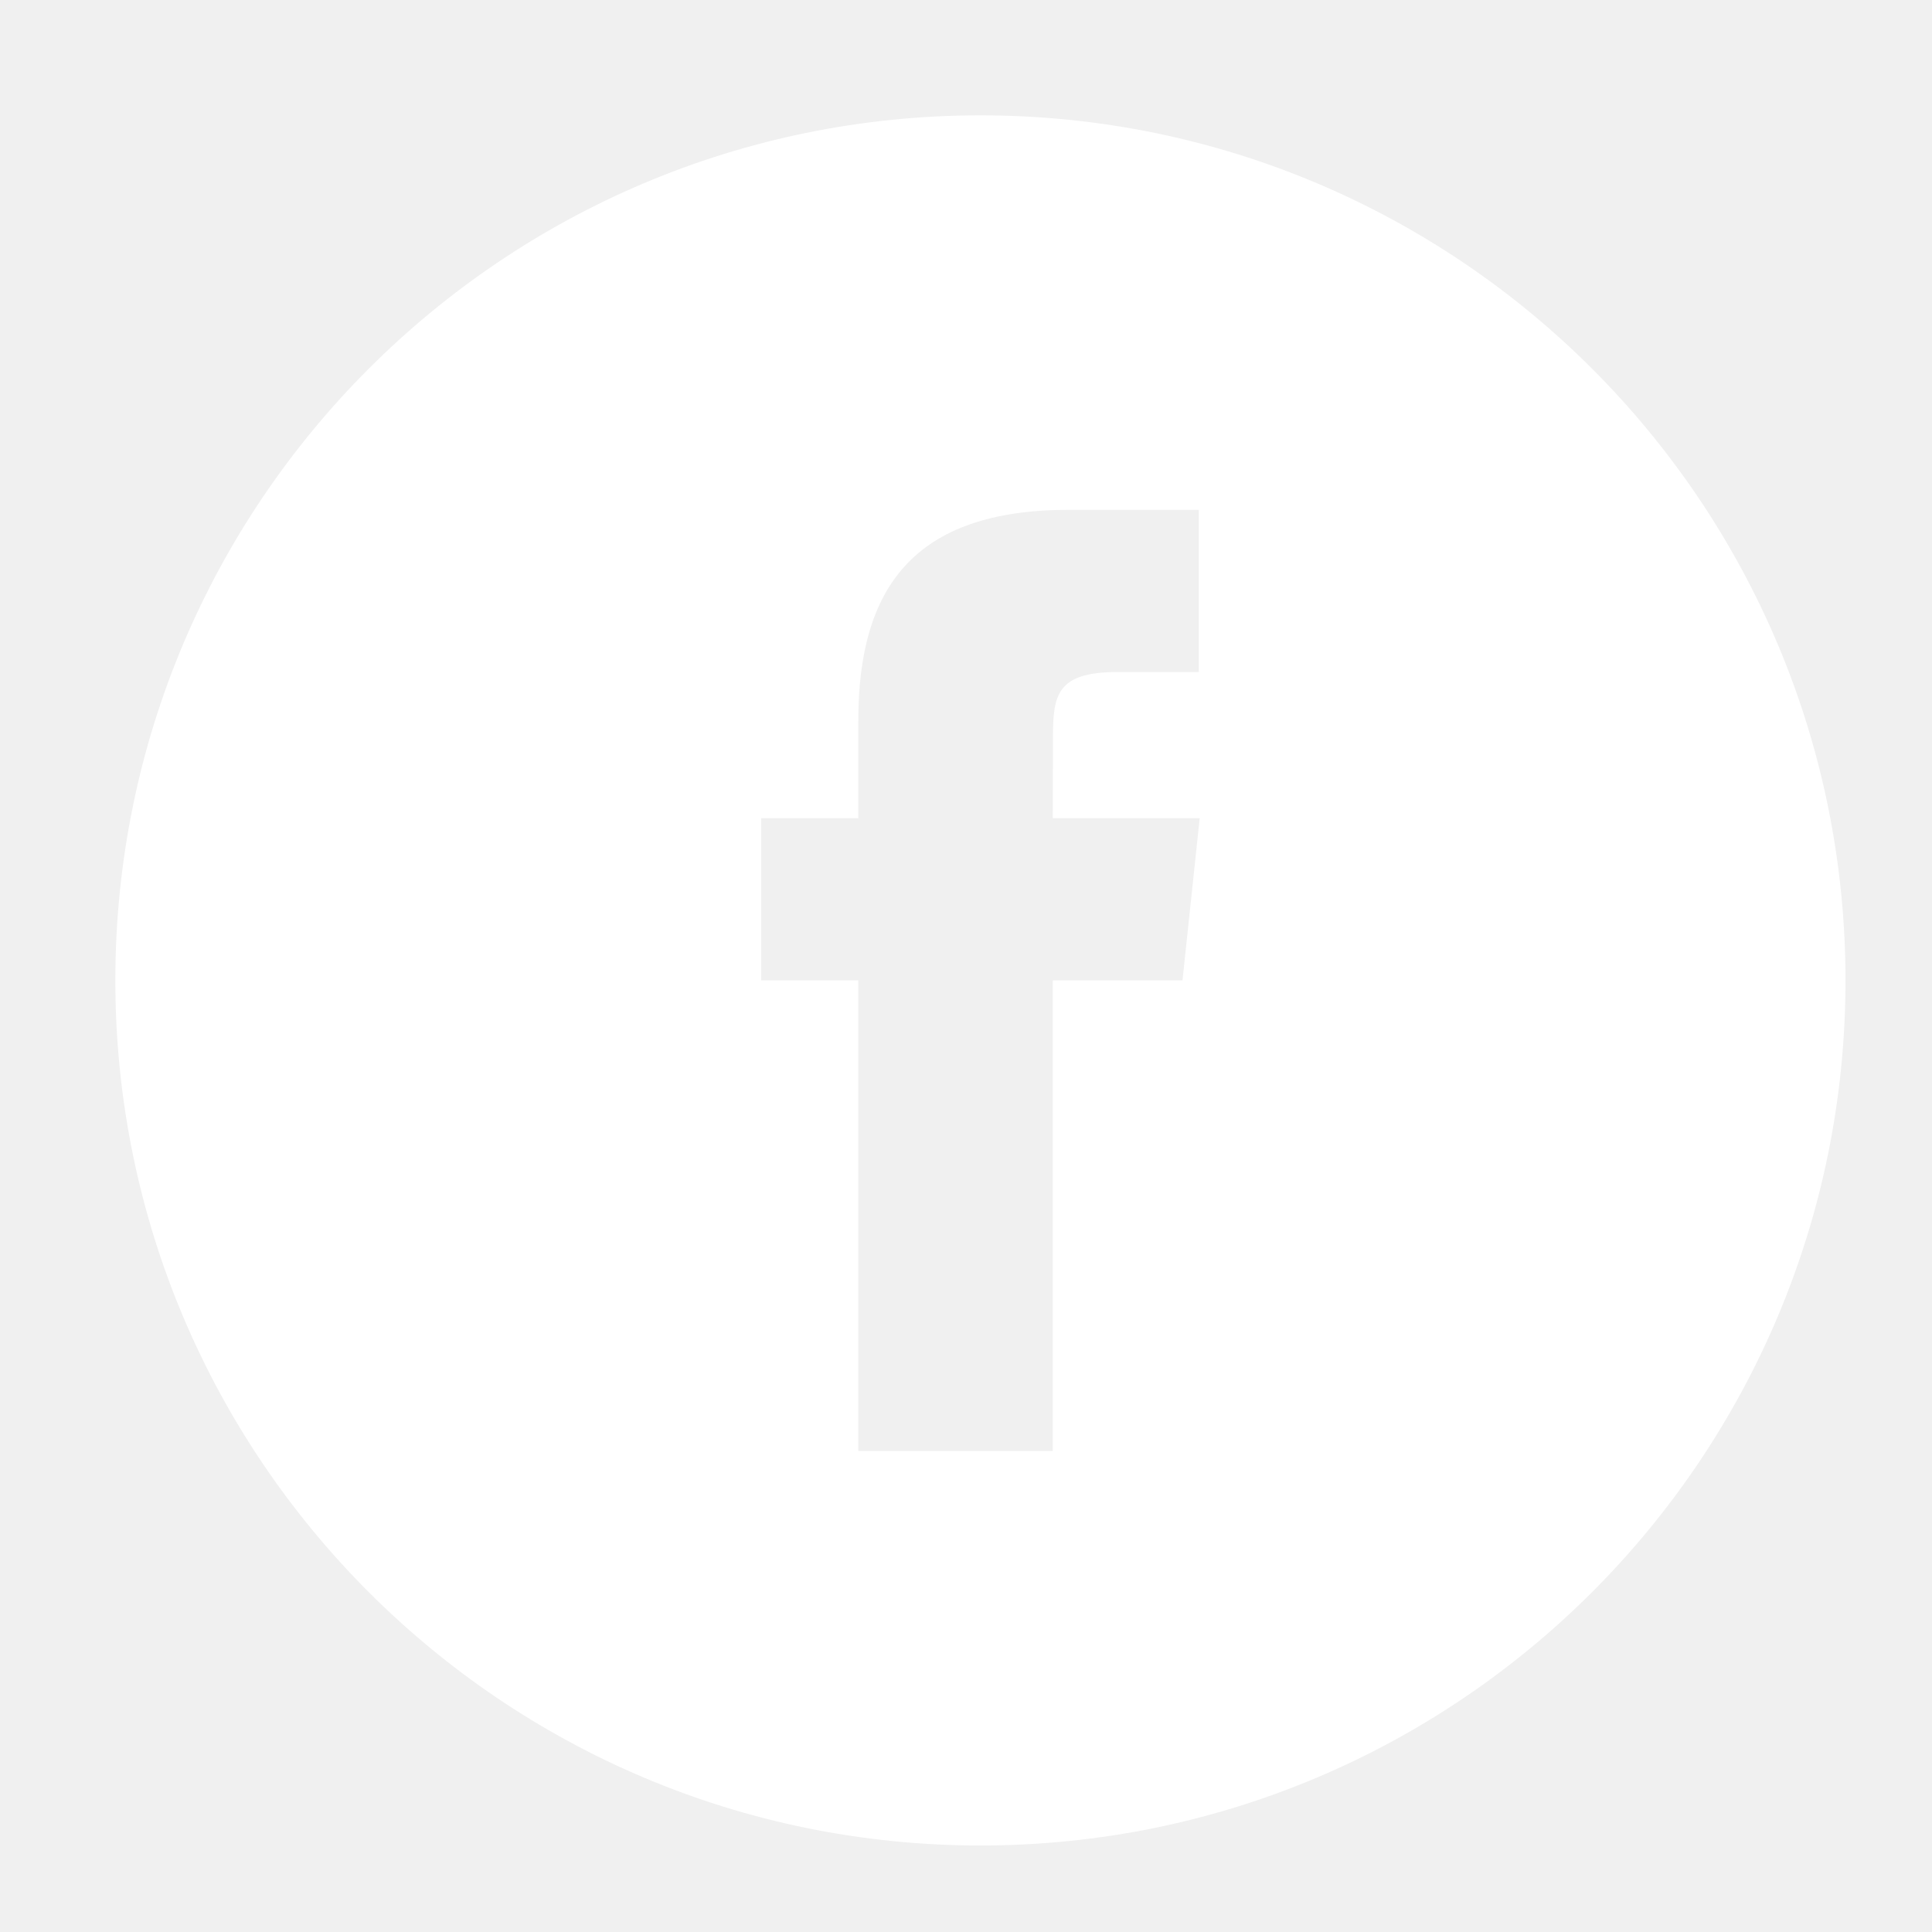
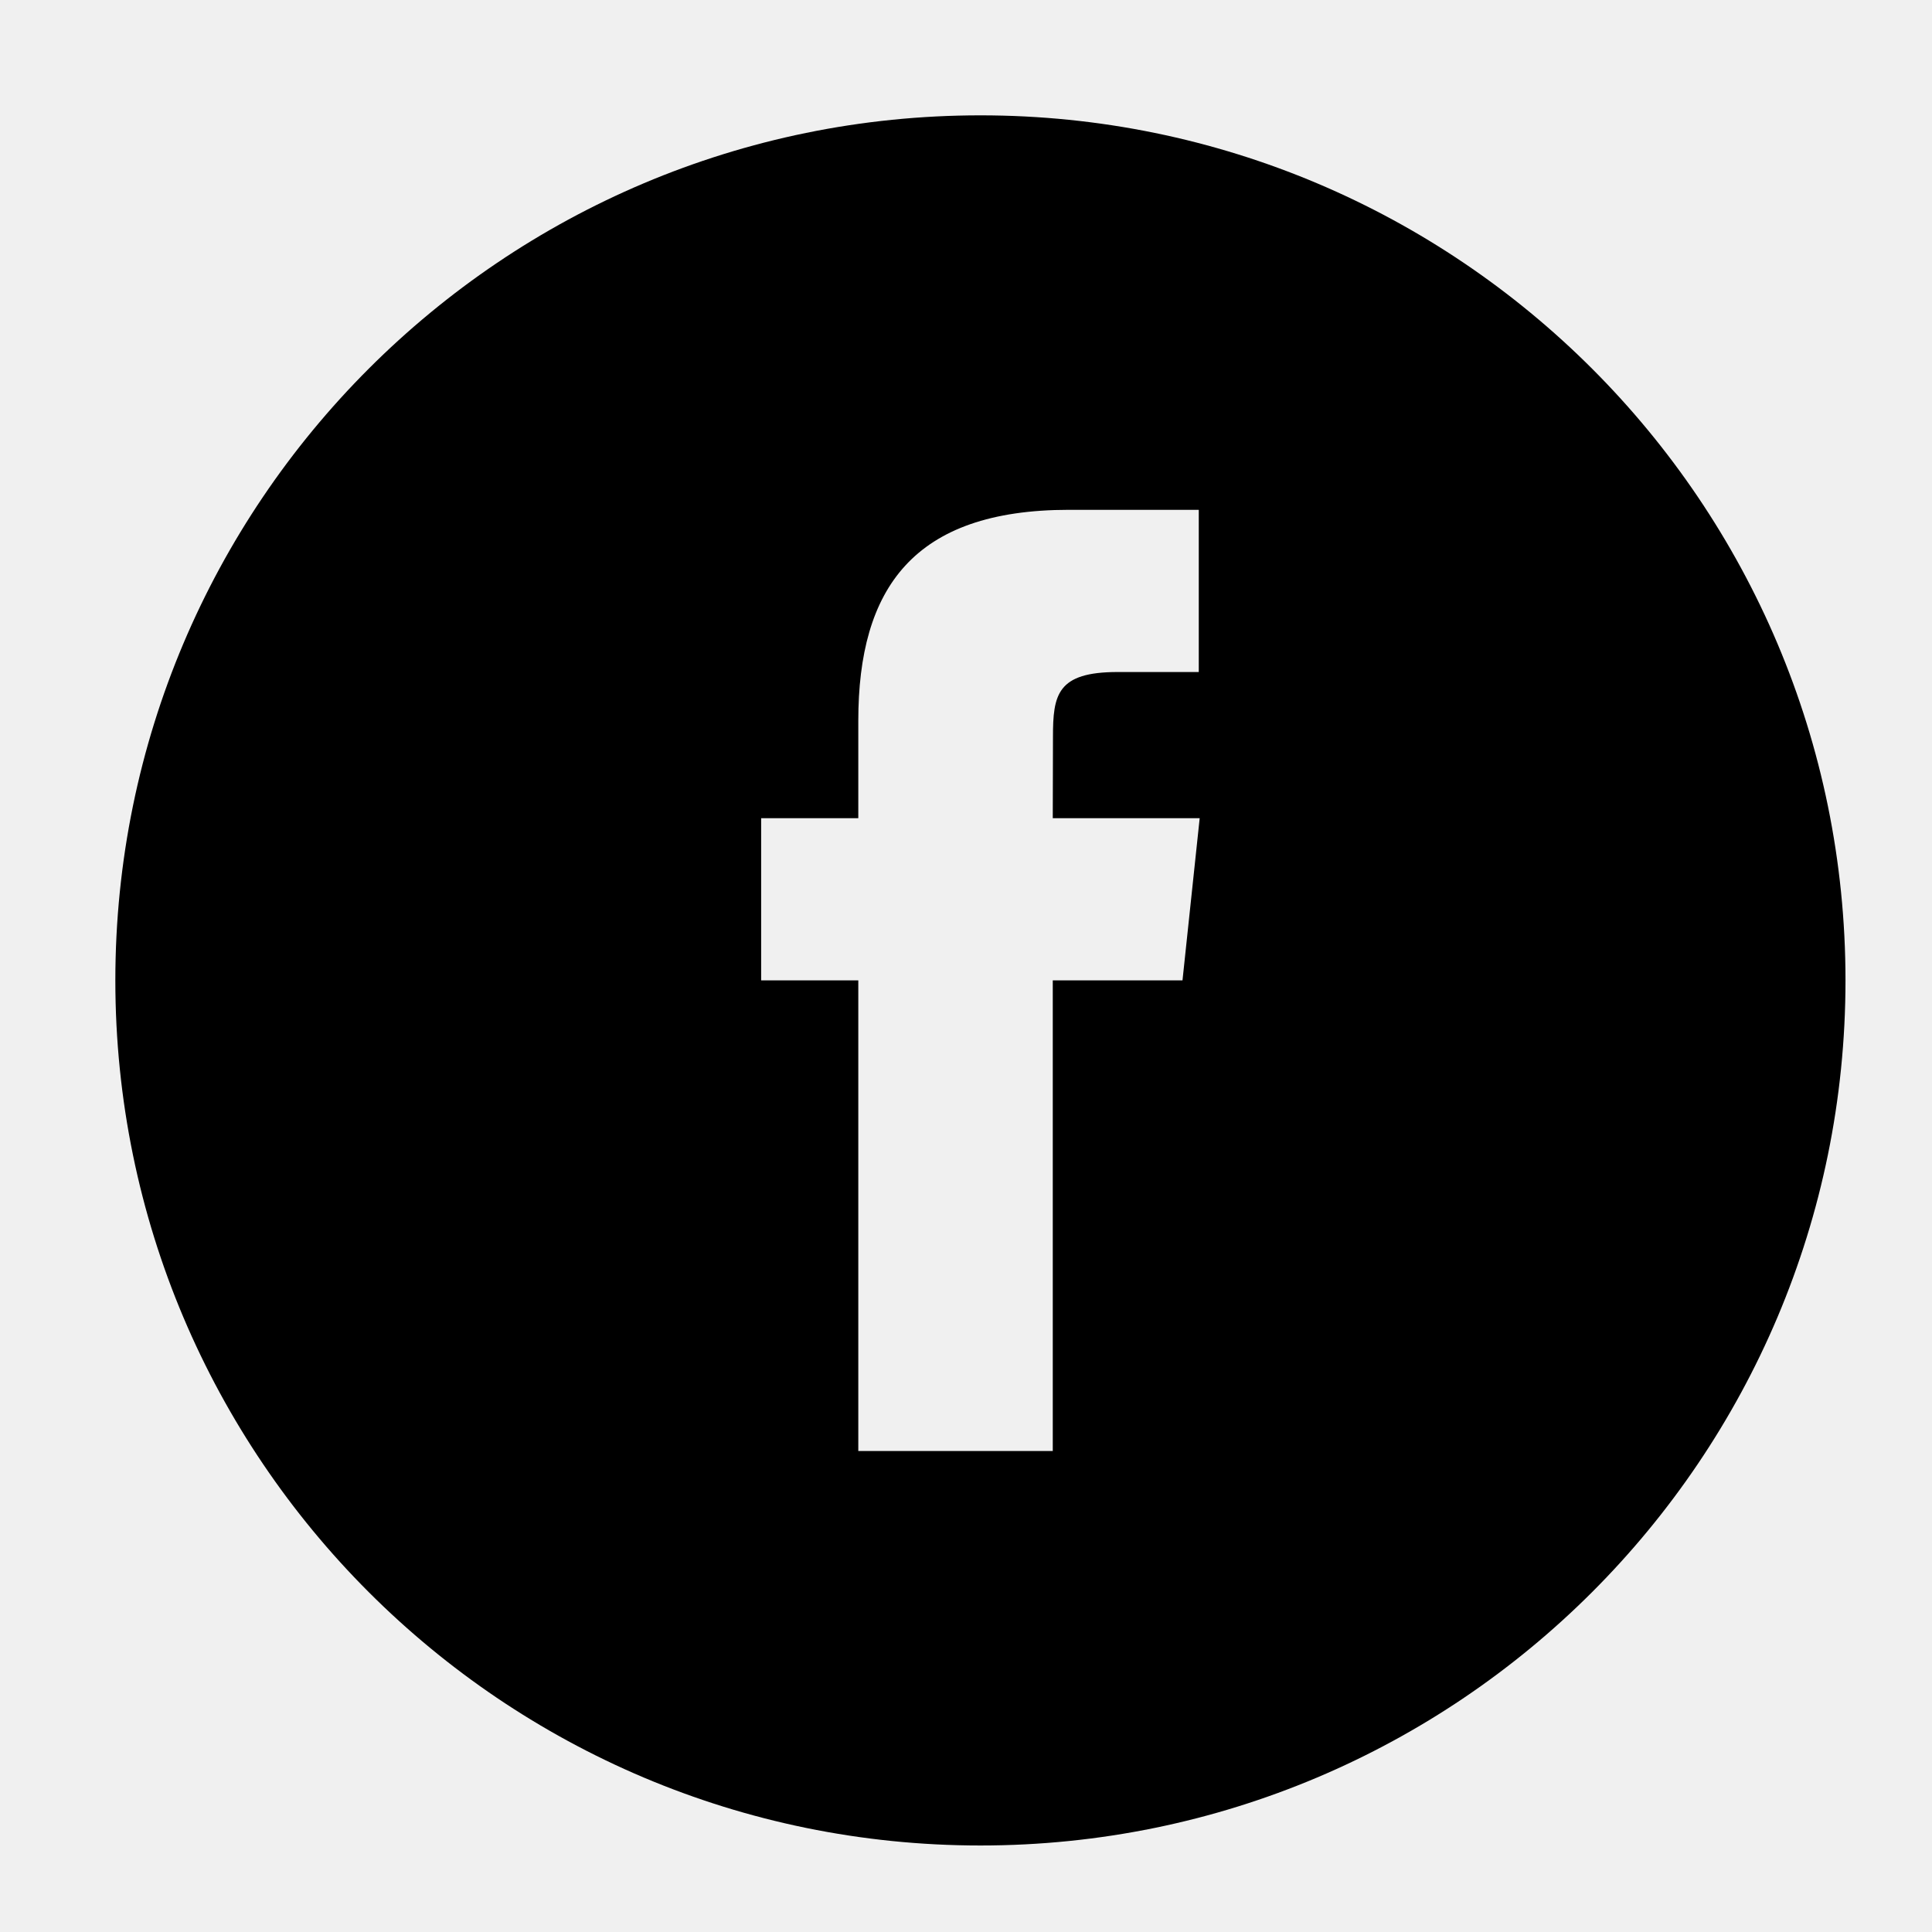
<svg xmlns="http://www.w3.org/2000/svg" width="32" height="32" id="Layer_1" style="enable-background:new 0 0 67 67;" version="1.1" viewBox="0 0 67 67" xml:space="preserve">
-   <path d="M29.765,50.32h6.744V33.998h4.499l0.596-5.624h-5.095     l0.007-2.816c0-1.466,0.14-2.253,2.244-2.253h2.812V17.68h-4.5c-5.405,0-7.307,2.729-7.307,7.317v3.377h-3.369v5.625h3.369V50.32z     M34,64C17.432,64,4,50.568,4,34C4,17.431,17.432,4,34,4s30,13.431,30,30C64,50.568,50.568,64,34,64z" style="fill-rule:evenodd;clip-rule:evenodd;fill:white" />
+   <path d="M29.765,50.32h6.744V33.998h4.499l0.596-5.624h-5.095     l0.007-2.816c0-1.466,0.14-2.253,2.244-2.253h2.812V17.68h-4.5c-5.405,0-7.307,2.729-7.307,7.317v3.377h-3.369v5.625h3.369V50.32z     M34,64C17.432,64,4,50.568,4,34C4,17.431,17.432,4,34,4s30,13.431,30,30C64,50.568,50.568,64,34,64z" style="fill-rule:evenodd;clip-rule:evenodd;fill:black" />
</svg>
